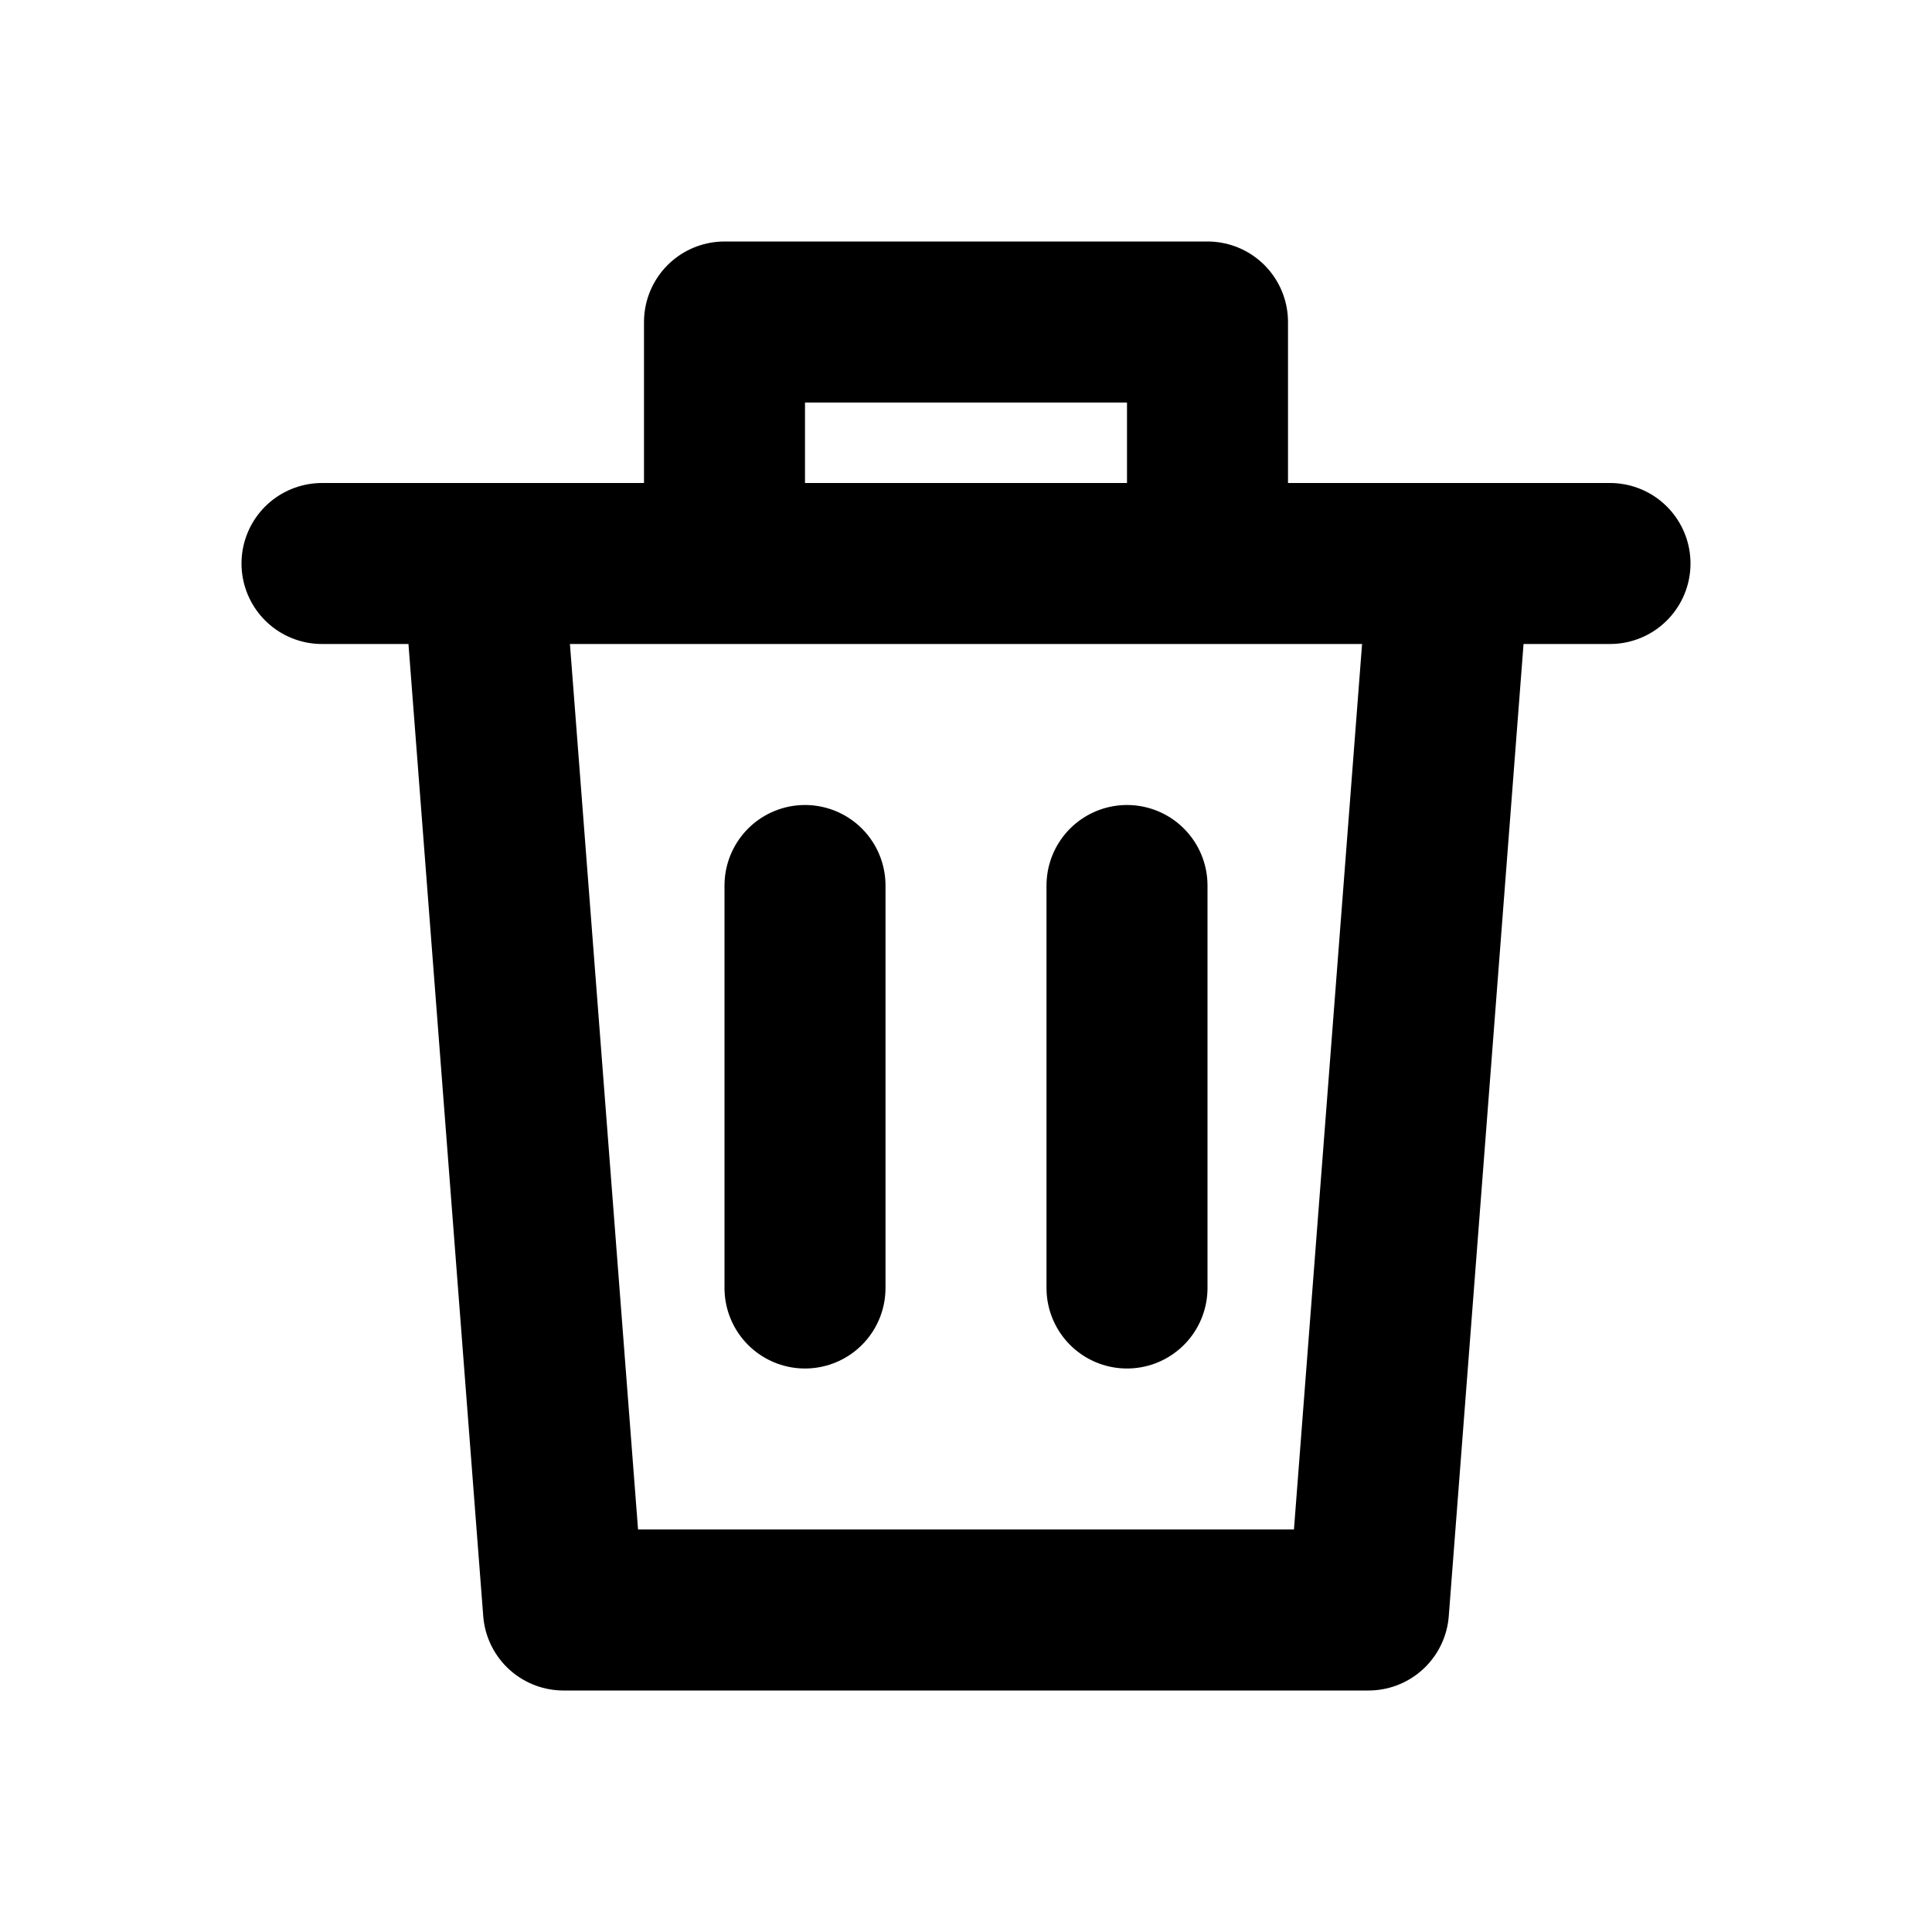
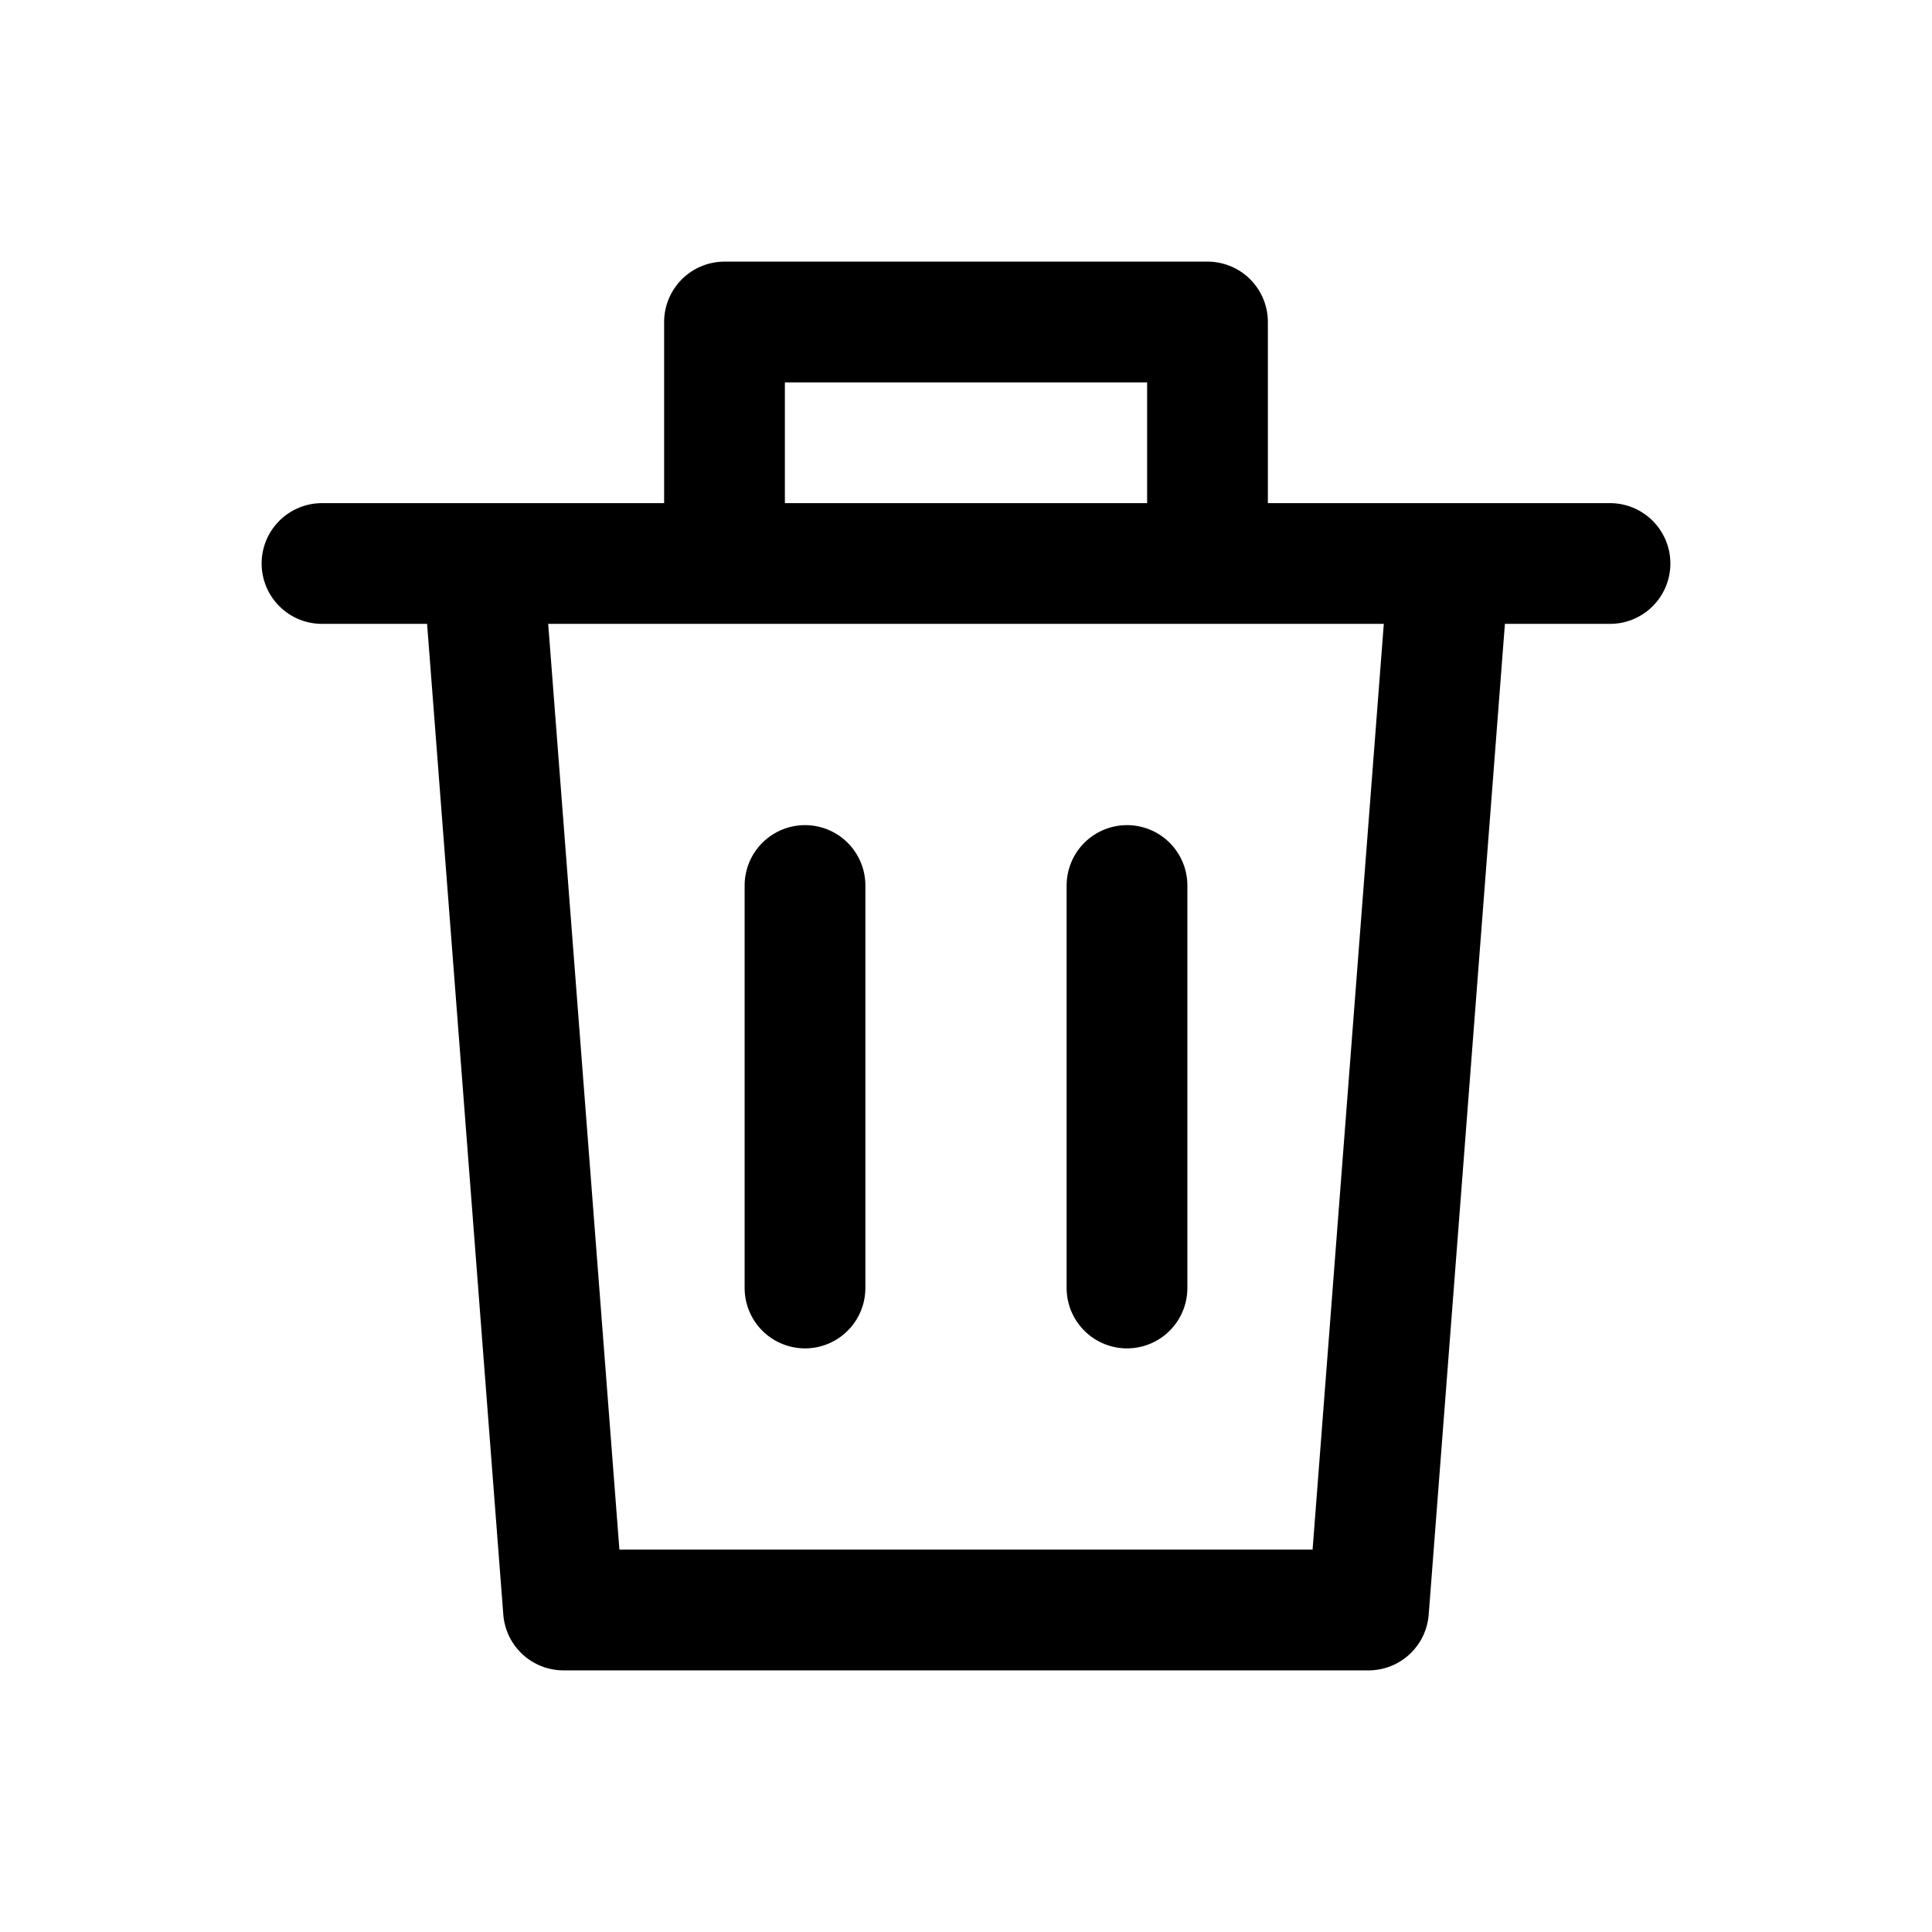
- <svg xmlns="http://www.w3.org/2000/svg" width="24" height="24" viewBox="0 0 24 24" fill="none" stroke="#000" stroke-width="2" stroke-linecap="round" stroke-linejoin="round">
+ <svg xmlns="http://www.w3.org/2000/svg" width="24" height="24" viewBox="0 0 24 24" fill="none" stroke="#000" stroke-width="1.5" stroke-linecap="round" stroke-linejoin="round">
  <path d="M4 7h16M9 7V4h6v3M6 7l1 13h10l1-13M10 11v5M14 11v5" />
</svg>
